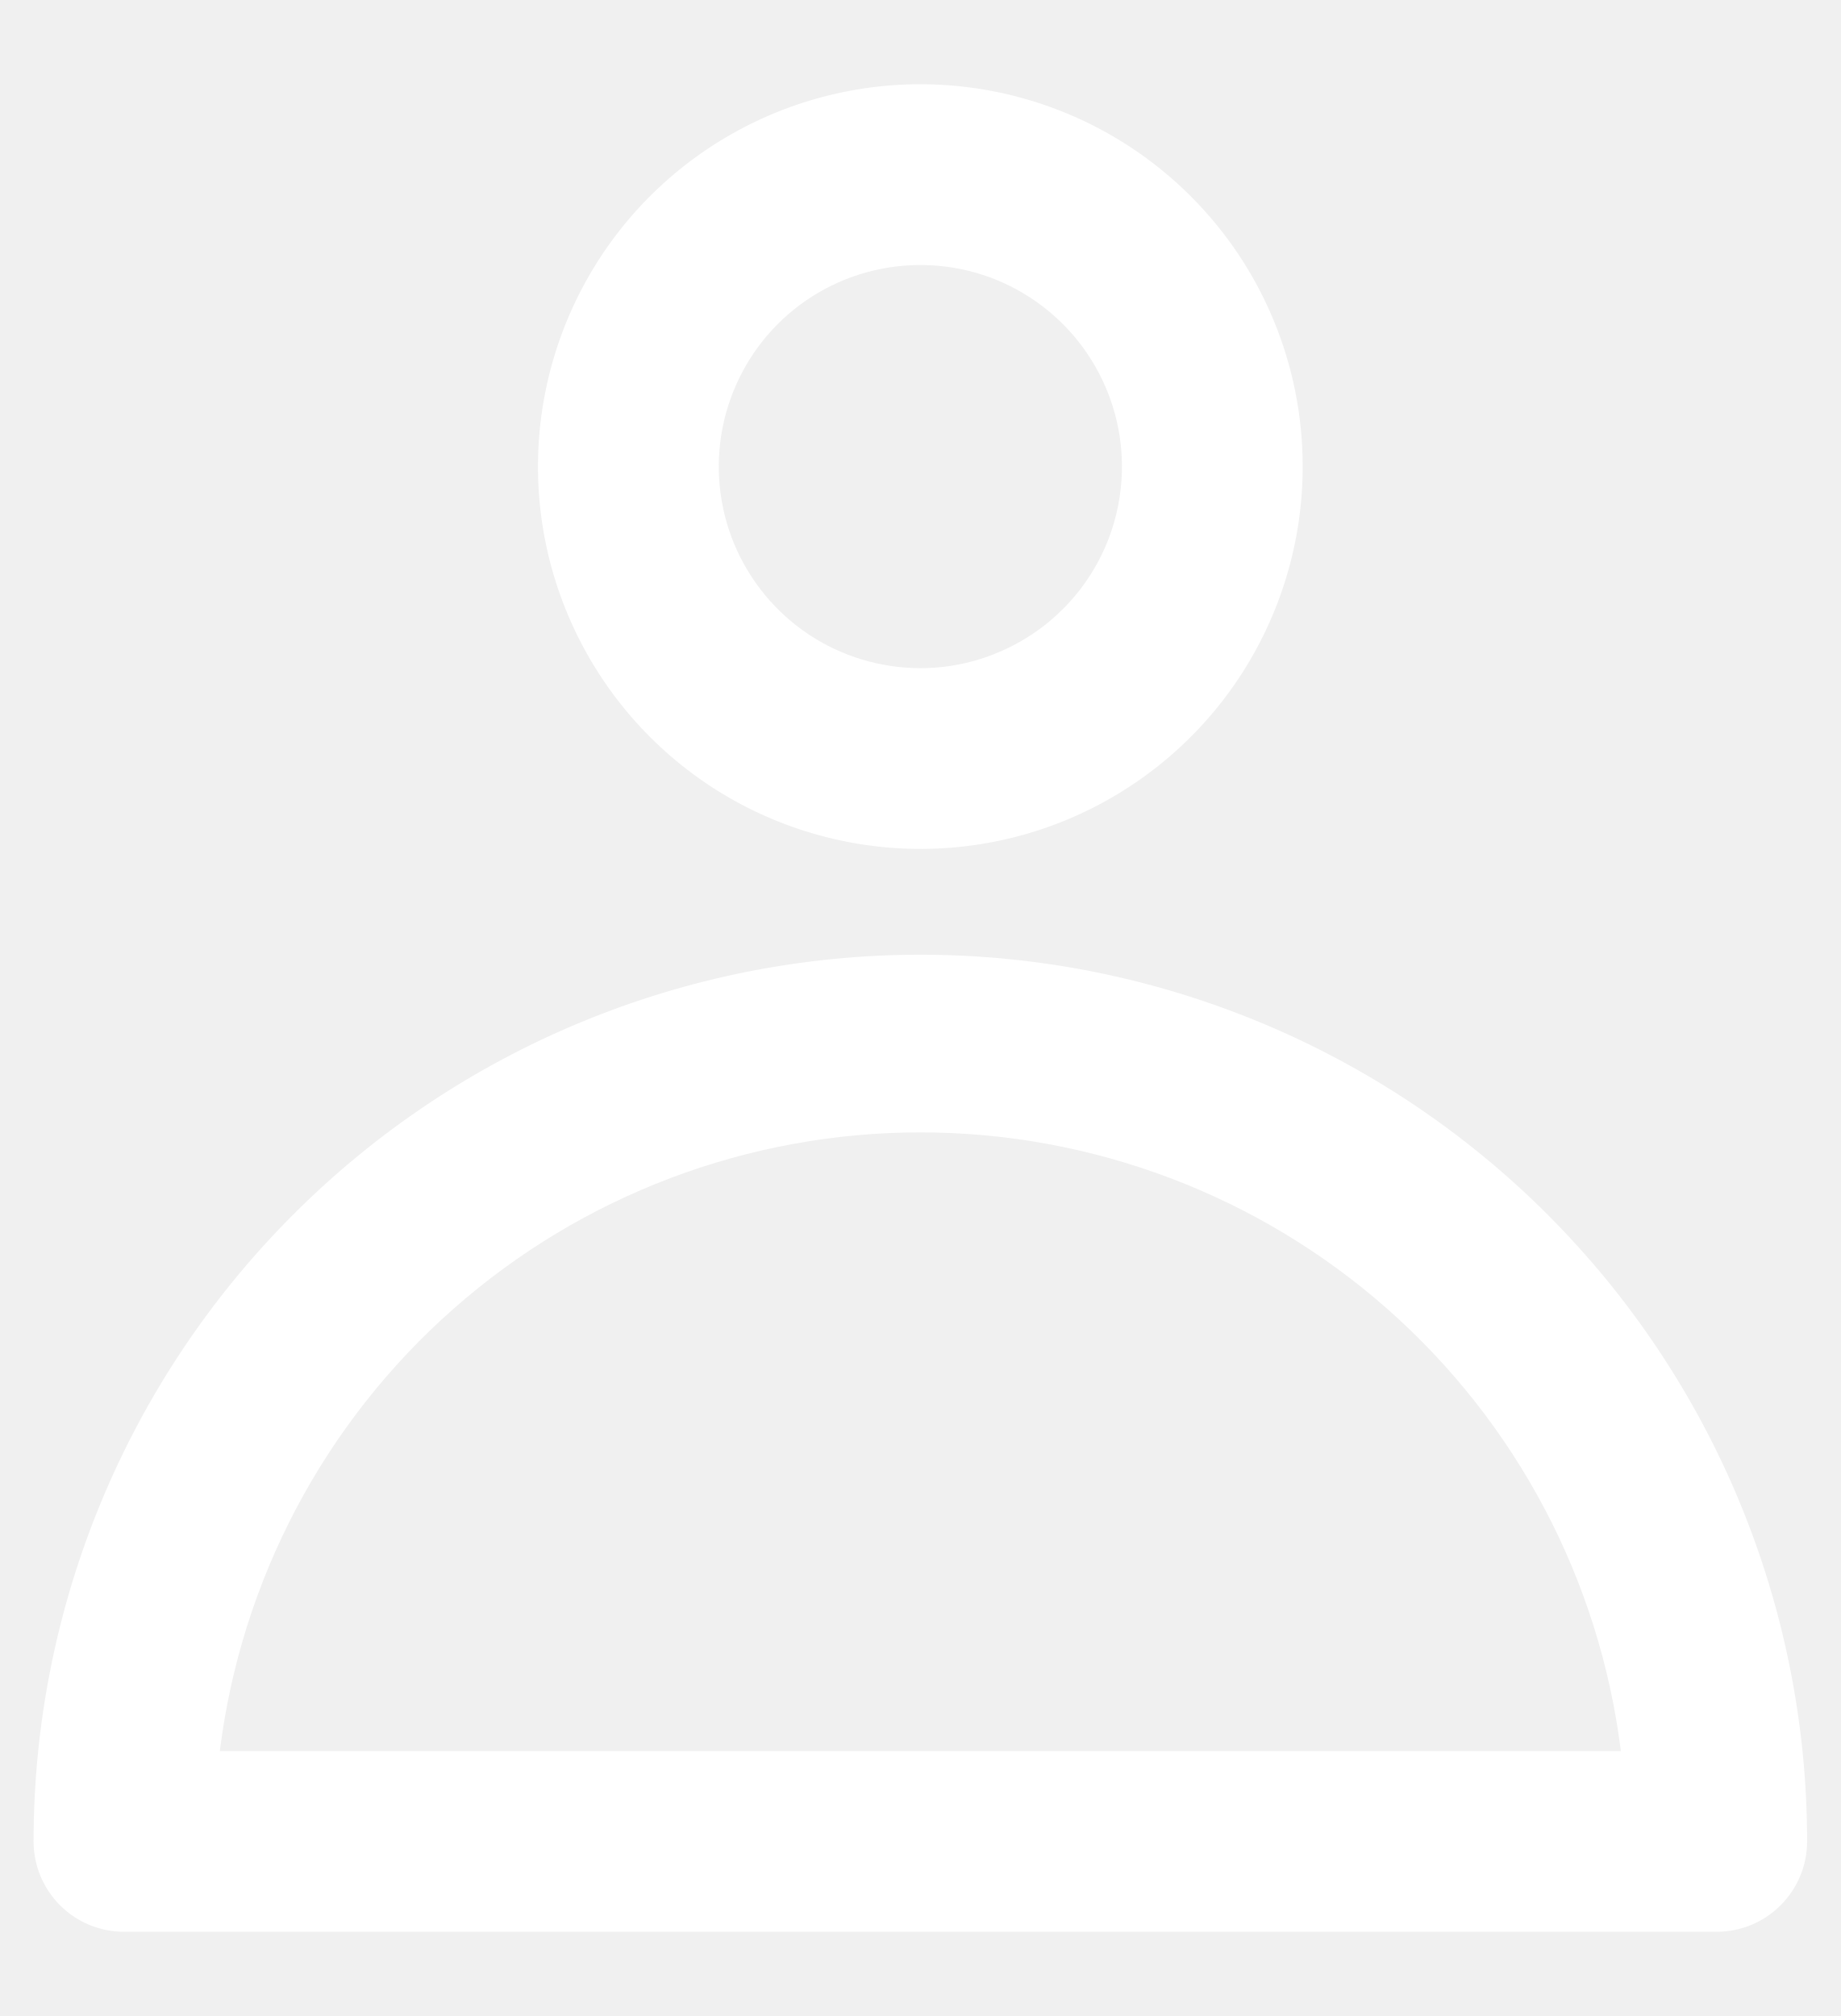
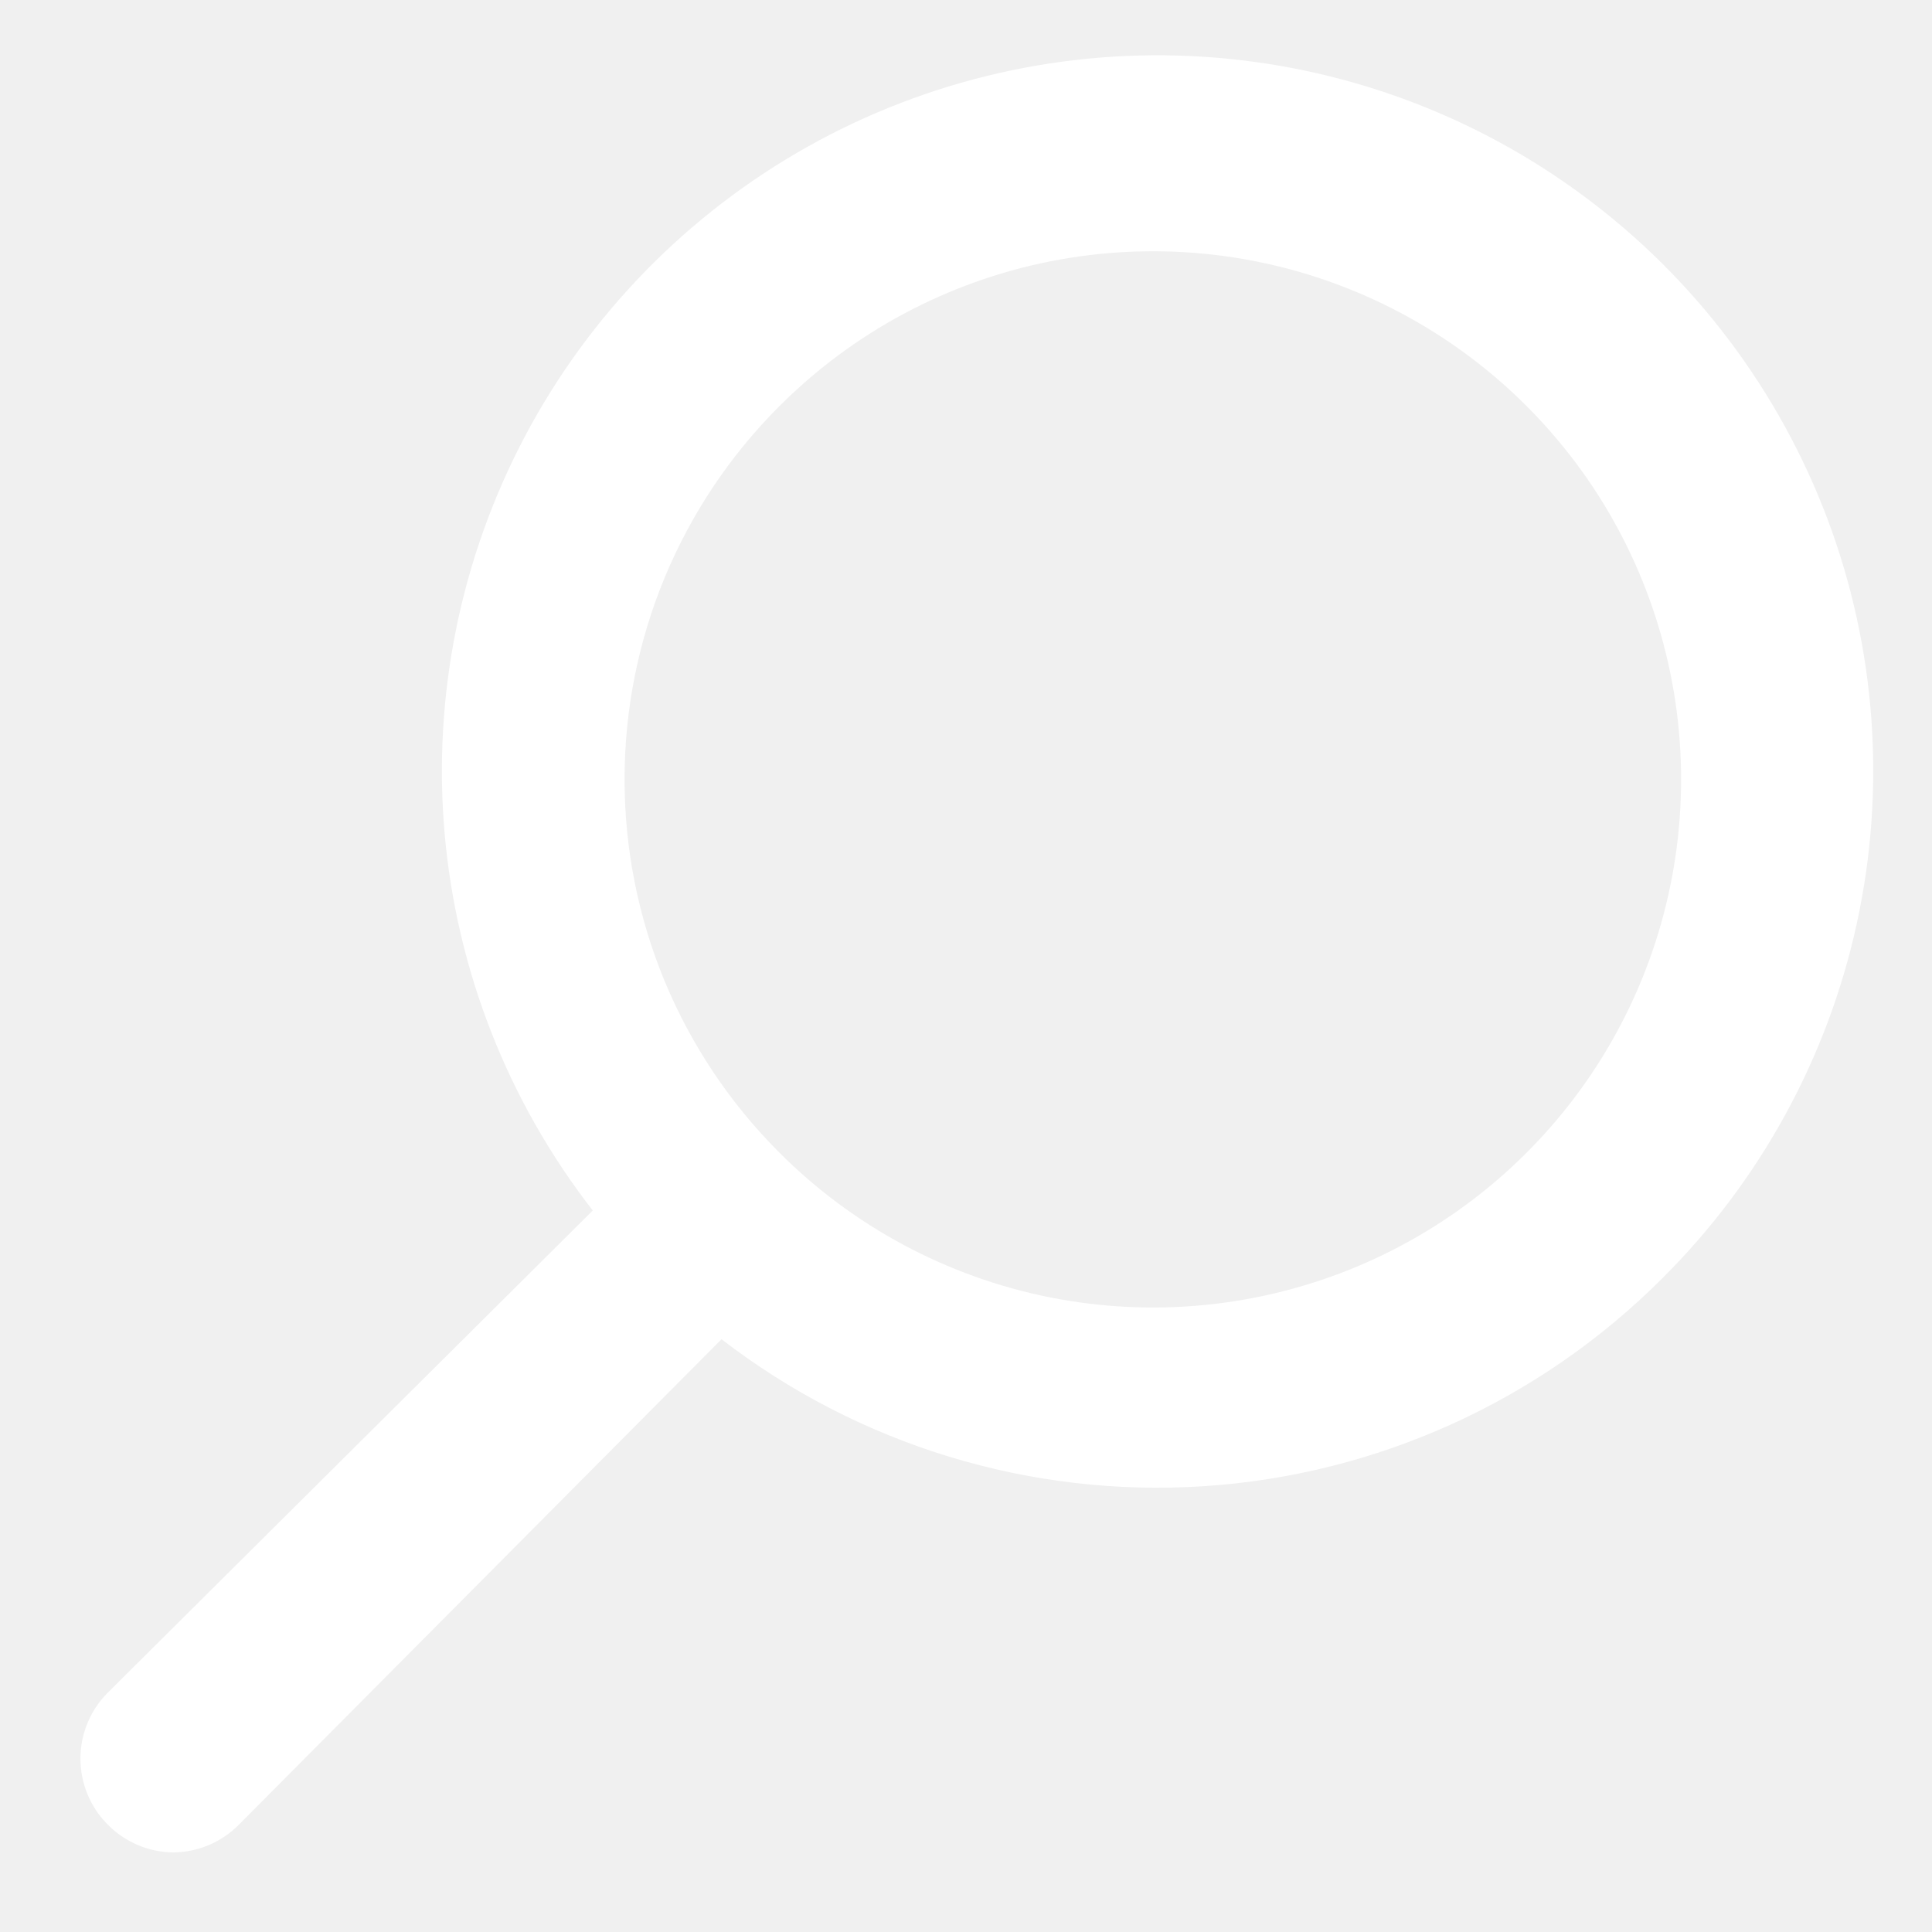
- <svg xmlns="http://www.w3.org/2000/svg" width="21" height="23" viewBox="0 0 21 23" fill="none">
-   <path d="M20.617 21.008C20.617 18.325 19.551 15.752 17.654 13.855C15.756 11.957 13.183 10.892 10.5 10.892C7.817 10.892 5.244 11.957 3.347 13.855C1.449 15.752 0.383 18.325 0.383 21.008C0.383 21.282 0.492 21.544 0.685 21.737C0.879 21.931 1.141 22.039 1.415 22.039H19.585C19.859 22.039 20.121 21.931 20.314 21.737C20.508 21.544 20.617 21.282 20.617 21.008ZM2.508 19.977C2.751 18.028 3.697 16.236 5.169 14.936C6.641 13.636 8.537 12.919 10.5 12.919C12.463 12.919 14.359 13.636 15.831 14.936C17.303 16.236 18.249 18.028 18.492 19.977H2.508Z" fill="white" />
-   <path d="M10.5 0.961C9.637 0.961 8.793 1.217 8.075 1.697C7.358 2.176 6.799 2.858 6.469 3.656C6.139 4.454 6.053 5.331 6.222 6.178C6.392 7.024 6.808 7.801 7.419 8.411C8.03 9.021 8.808 9.435 9.655 9.602C10.502 9.77 11.38 9.682 12.177 9.35C12.973 9.018 13.654 8.458 14.132 7.739C14.61 7.02 14.864 6.176 14.862 5.313C14.86 4.157 14.399 3.05 13.581 2.235C12.763 1.419 11.655 0.961 10.5 0.961ZM10.5 7.623C10.046 7.622 9.601 7.488 9.223 7.236C8.845 6.983 8.551 6.625 8.376 6.205C8.202 5.786 8.156 5.324 8.244 4.878C8.332 4.432 8.55 4.022 8.87 3.7C9.191 3.378 9.6 3.158 10.045 3.069C10.491 2.979 10.953 3.023 11.373 3.195C11.793 3.368 12.153 3.661 12.407 4.038C12.661 4.415 12.798 4.858 12.8 5.313C12.801 5.615 12.743 5.916 12.628 6.196C12.513 6.476 12.344 6.731 12.13 6.945C11.916 7.16 11.662 7.33 11.382 7.446C11.103 7.563 10.803 7.623 10.5 7.623Z" fill="white" />
+ <svg xmlns="http://www.w3.org/2000/svg" width="22" height="22" viewBox="0 0 22 22" fill="none">
+   <path d="M1.969 21.094C2.109 21.093 2.248 21.065 2.378 21.01C2.507 20.955 2.625 20.875 2.723 20.775L8.216 15.25C9.781 16.456 11.73 17.051 13.701 16.924C15.672 16.797 17.53 15.956 18.926 14.559C20.04 13.453 20.81 12.048 21.144 10.514C21.478 8.981 21.363 7.383 20.811 5.913C20.258 4.444 19.294 3.165 18.032 2.231C16.771 1.296 15.266 0.746 13.7 0.646C12.133 0.546 10.571 0.901 9.201 1.668C7.831 2.435 6.712 3.581 5.978 4.968C5.244 6.356 4.926 7.926 5.063 9.49C5.2 11.054 5.786 12.545 6.75 13.784L1.225 19.277C1.027 19.476 0.916 19.745 0.916 20.026C0.916 20.307 1.027 20.576 1.225 20.775C1.421 20.975 1.688 21.09 1.969 21.094ZM8.875 4.625C9.716 3.783 10.787 3.21 11.954 2.977C13.121 2.745 14.33 2.863 15.43 3.318C16.529 3.773 17.468 4.544 18.13 5.533C18.791 6.522 19.143 7.685 19.143 8.875C19.143 10.065 18.791 11.228 18.13 12.217C17.468 13.206 16.529 13.977 15.43 14.432C14.33 14.887 13.121 15.005 11.954 14.773C10.787 14.54 9.716 13.967 8.875 13.125C8.316 12.567 7.873 11.905 7.57 11.176C7.267 10.446 7.112 9.665 7.112 8.875C7.112 8.085 7.267 7.304 7.57 6.574C7.873 5.845 8.316 5.183 8.875 4.625Z" fill="white" />
</svg>
